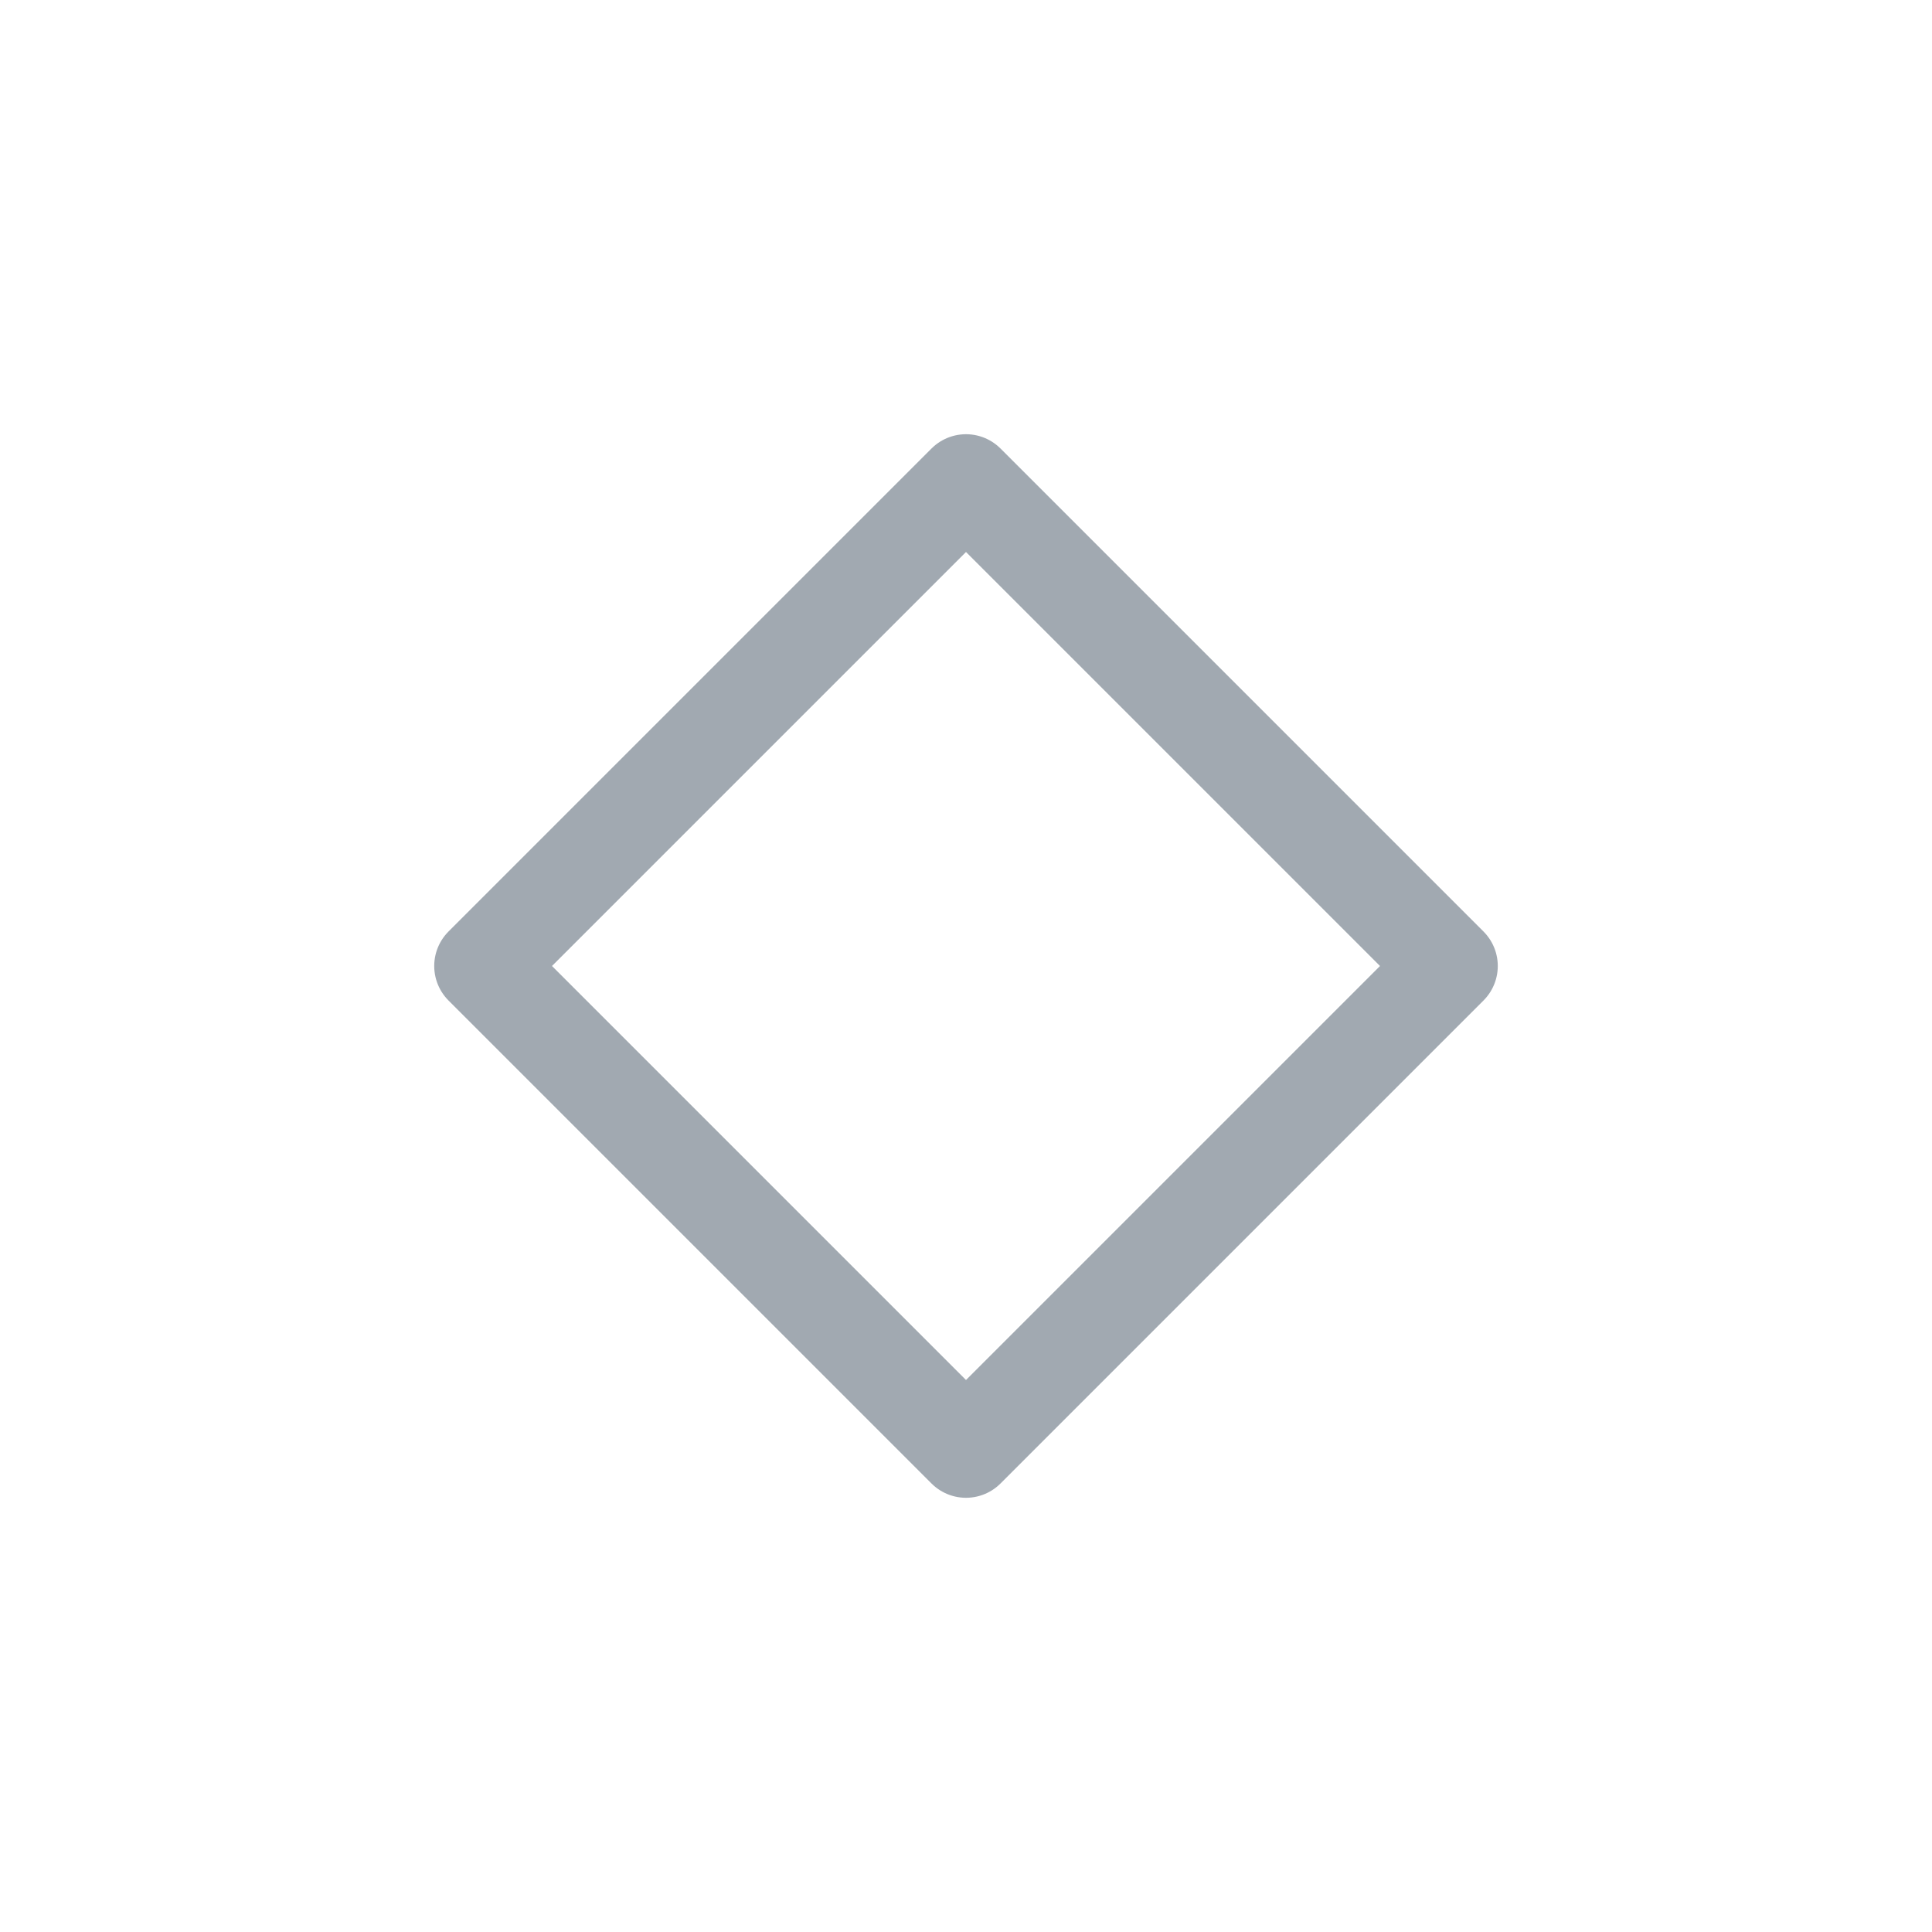
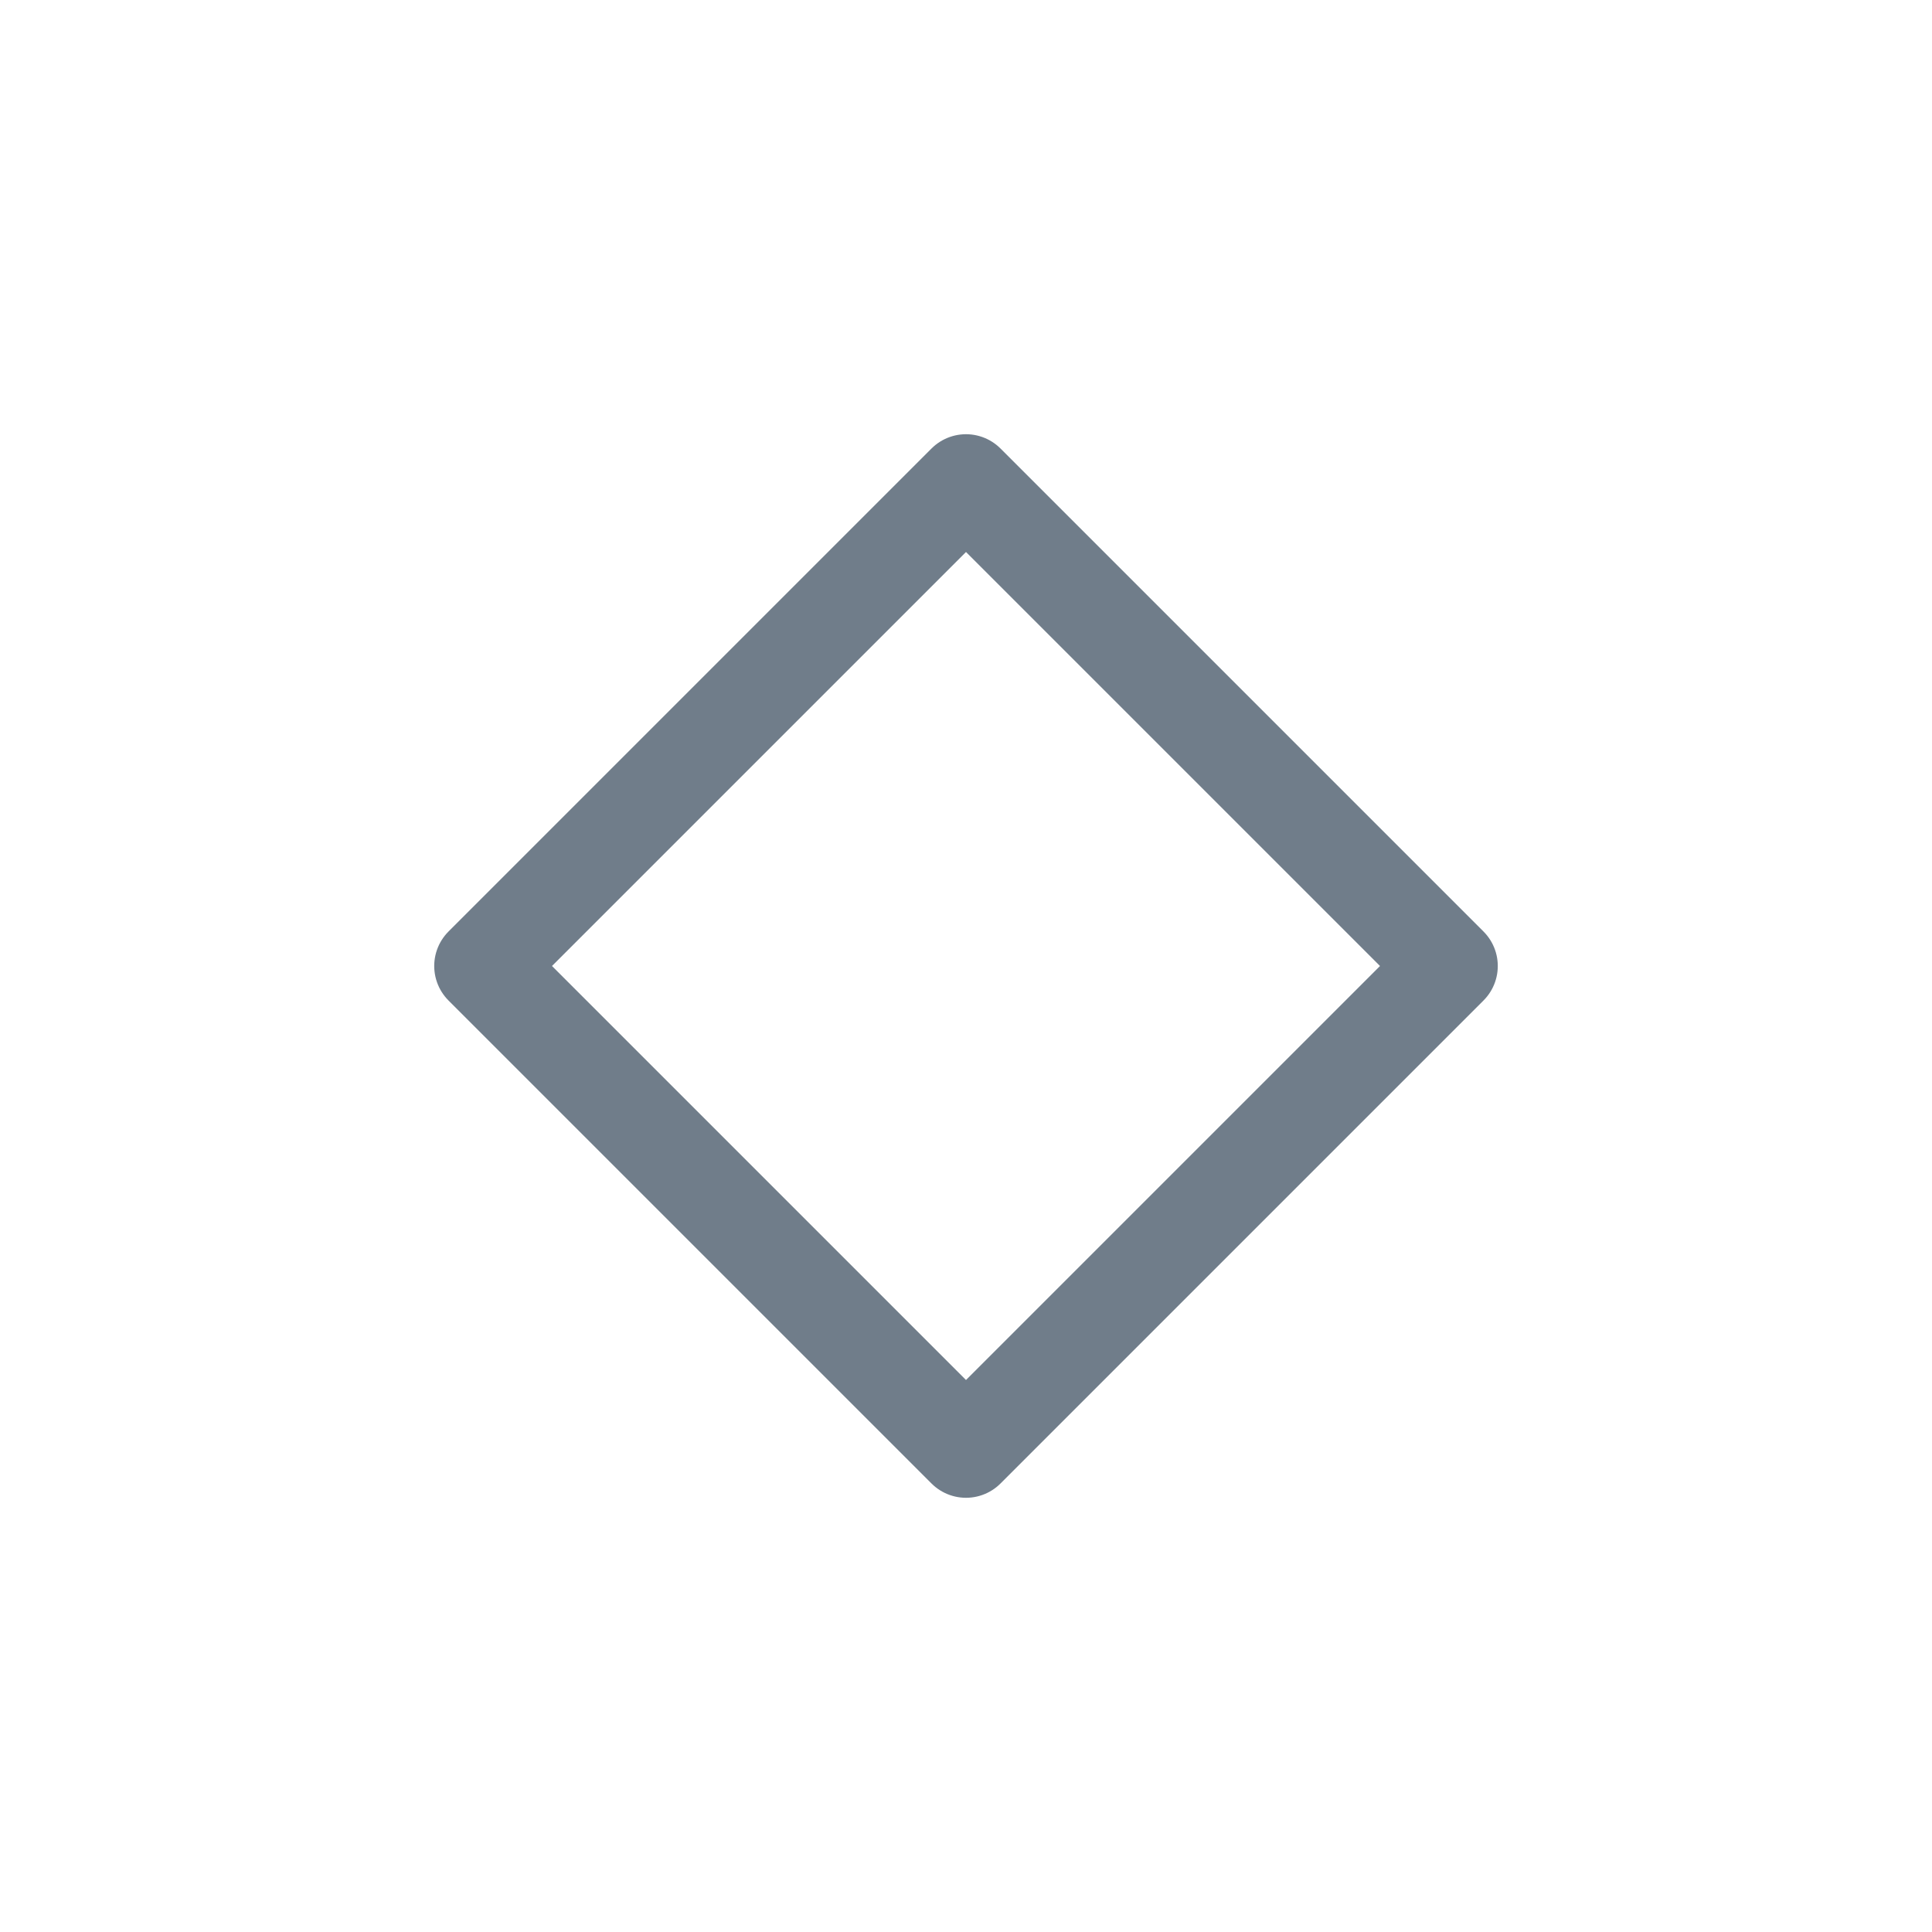
<svg xmlns="http://www.w3.org/2000/svg" viewBox="0 0 50 50" version="1.2" baseProfile="tiny">
  <defs>
</defs>
  <g fill="none" stroke="black" stroke-width="1" fill-rule="evenodd" stroke-linecap="square" stroke-linejoin="bevel">
    <g fill="none" stroke="#000000" stroke-opacity="1" stroke-width="1" stroke-linecap="square" stroke-linejoin="bevel" transform="matrix(1,0,0,1,0,0)" font-family="Noto Sans" font-size="10" font-weight="400" font-style="normal">
</g>
-     <g fill="none" stroke="#a1a9b1" stroke-opacity="1" stroke-width="1.01" stroke-linecap="round" stroke-linejoin="round" transform="matrix(2.5,0,0,2.5,2.5,2.5)" font-family="Noto Sans" font-size="10" font-weight="400" font-style="normal">
+     <g fill="none" stroke="#707d8a" stroke-opacity="1" stroke-width="1.01" stroke-linecap="round" stroke-linejoin="round" transform="matrix(2.5,0,0,2.5,2.5,2.5)" font-family="Noto Sans" font-size="10" font-weight="400" font-style="normal">
      <polygon fill-rule="evenodd" vector-effect="none" points="4,9 9,4 14,9 9,14 " />
    </g>
    <g fill="none" stroke="#000000" stroke-opacity="1" stroke-width="1" stroke-linecap="square" stroke-linejoin="bevel" transform="matrix(1,0,0,1,0,0)" font-family="Noto Sans" font-size="10" font-weight="400" font-style="normal">
</g>
  </g>
</svg>
